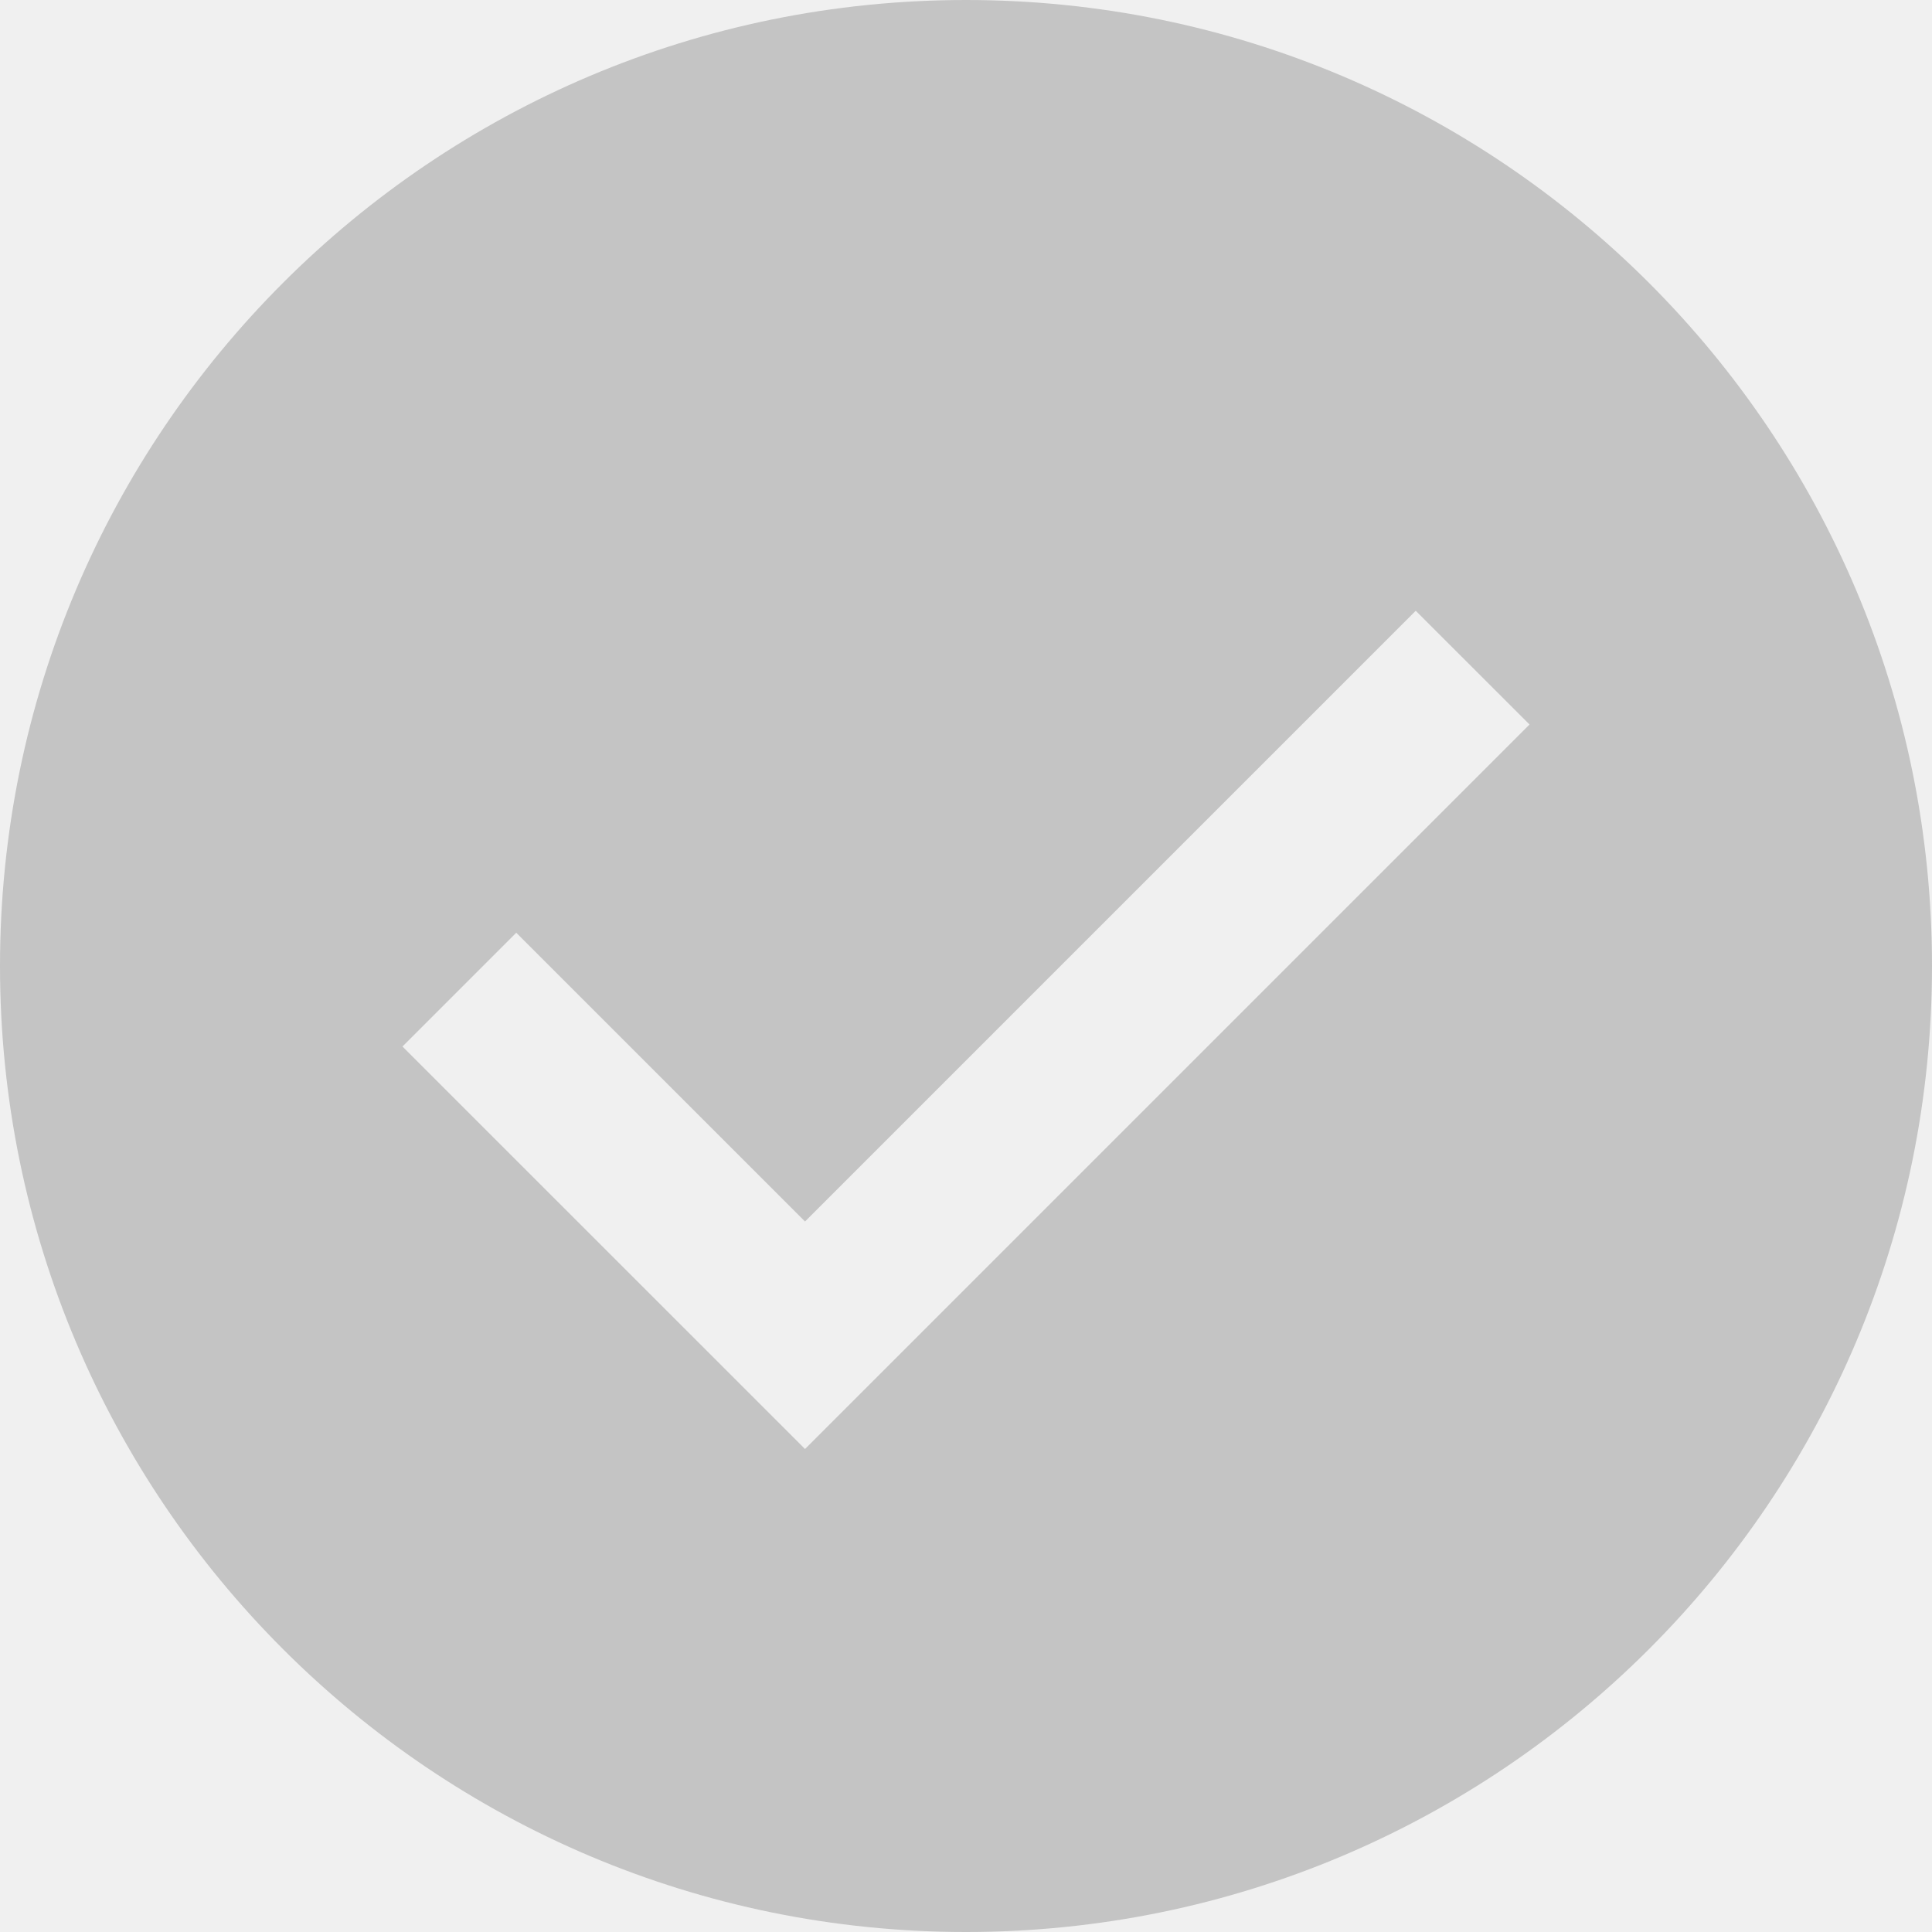
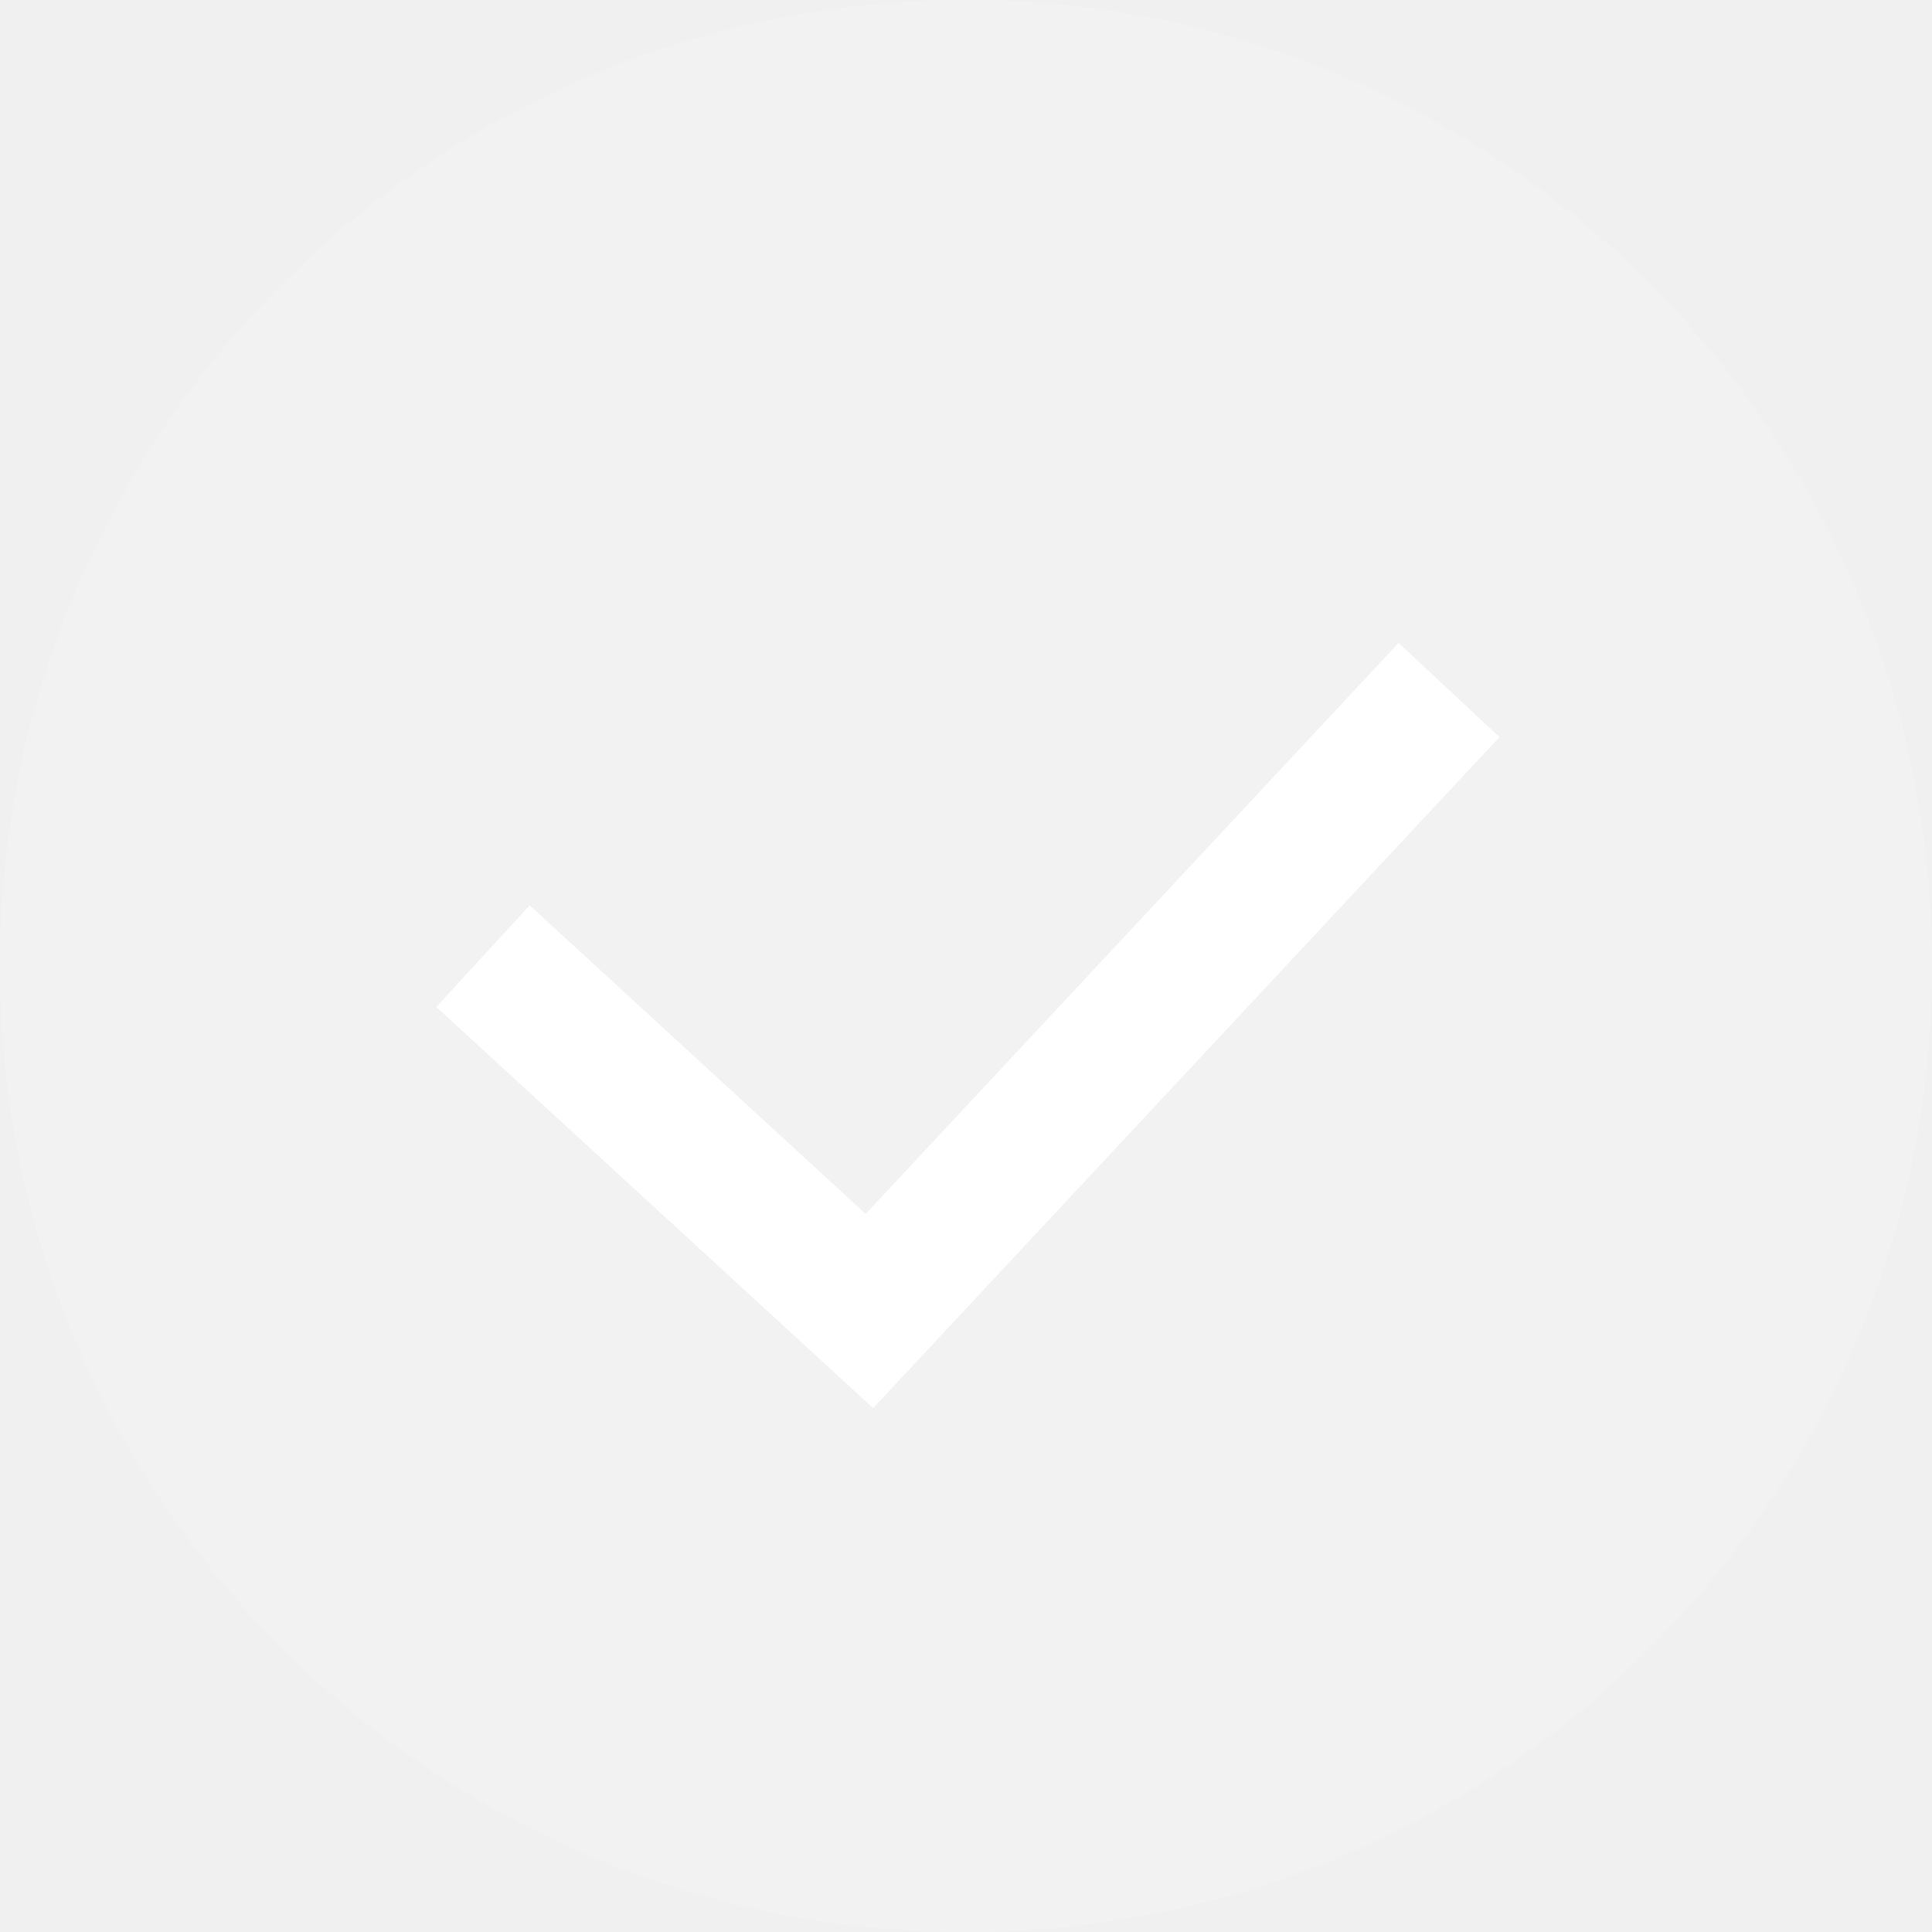
<svg xmlns="http://www.w3.org/2000/svg" width="28" height="28" viewBox="0 0 28 28" fill="none">
-   <path d="M14 0C6.268 0 0 6.268 0 14C0 21.732 6.268 28 14 28C21.732 28 28 21.732 28 14C28 6.268 21.732 0 14 0ZM11.667 21L5.833 15.167L7.482 13.518L11.667 17.703L20.518 8.852L22.167 10.5L11.667 21Z" fill="#C4C4C4" />
+   <circle cx="14" cy="14" r="14" fill="#F2F2F2" />
+   <path d="M7 13.857L12.6 19L21 10" stroke="white" stroke-width="2" />
</svg>
